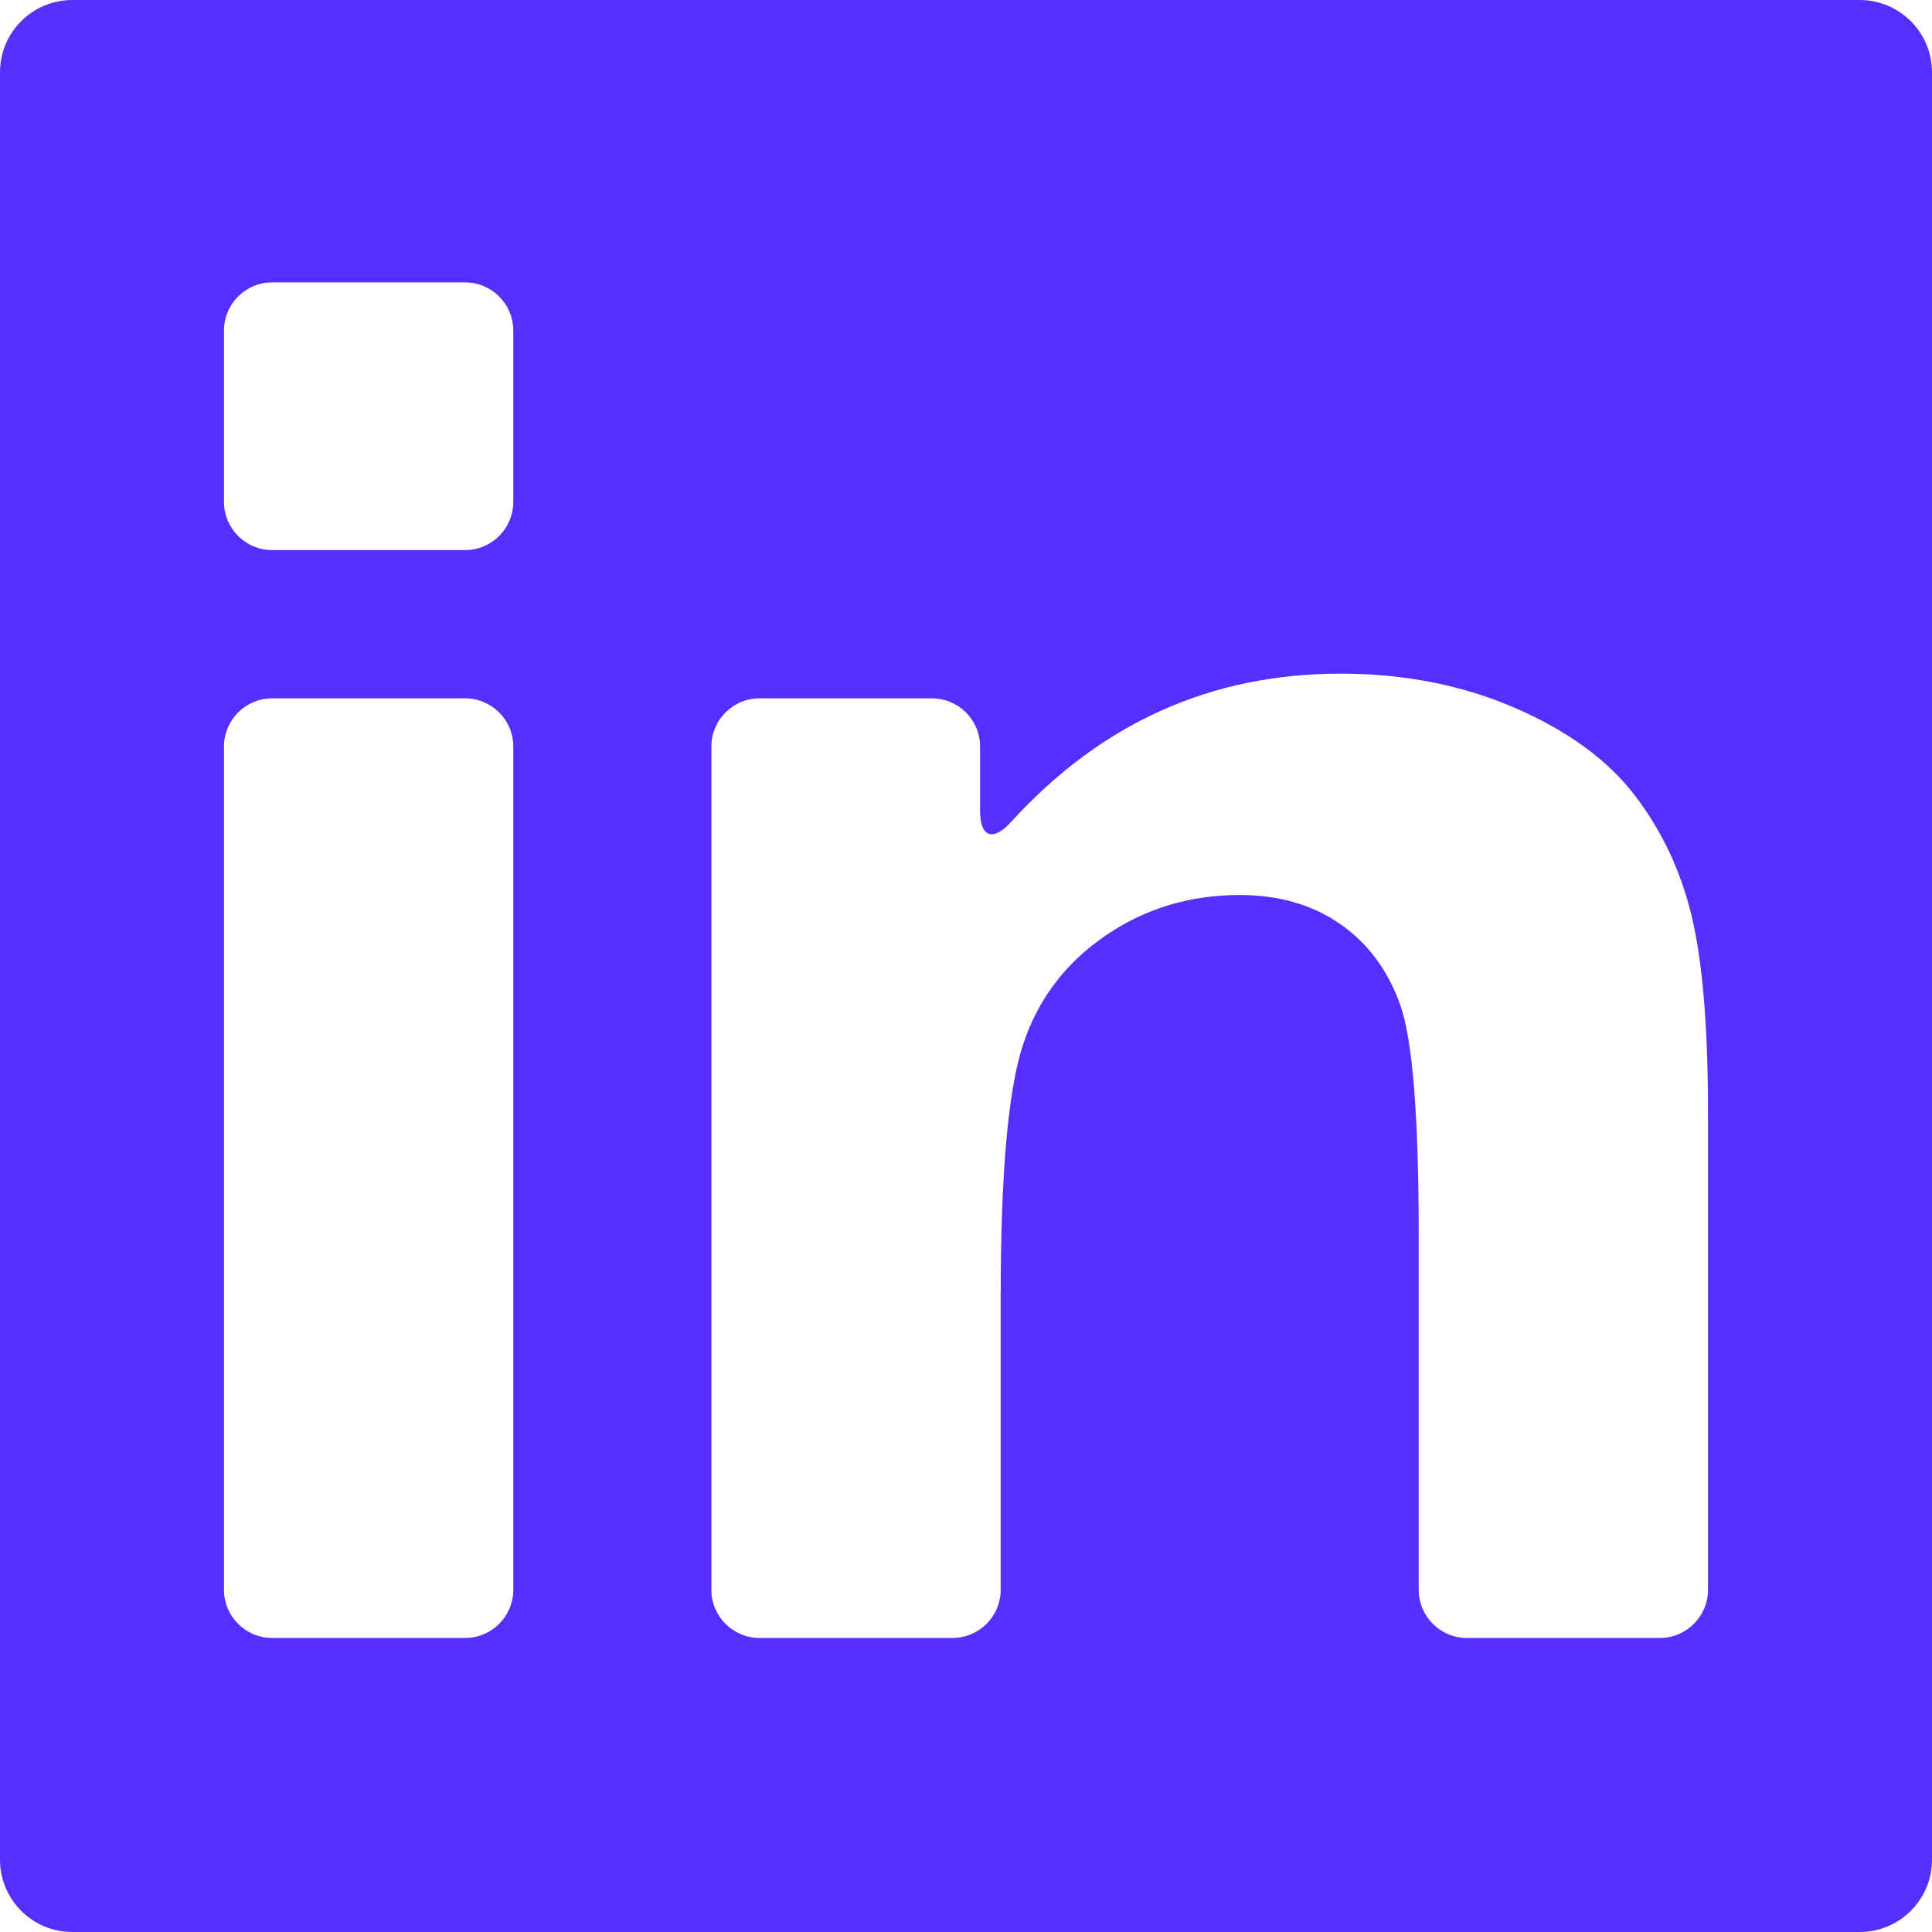
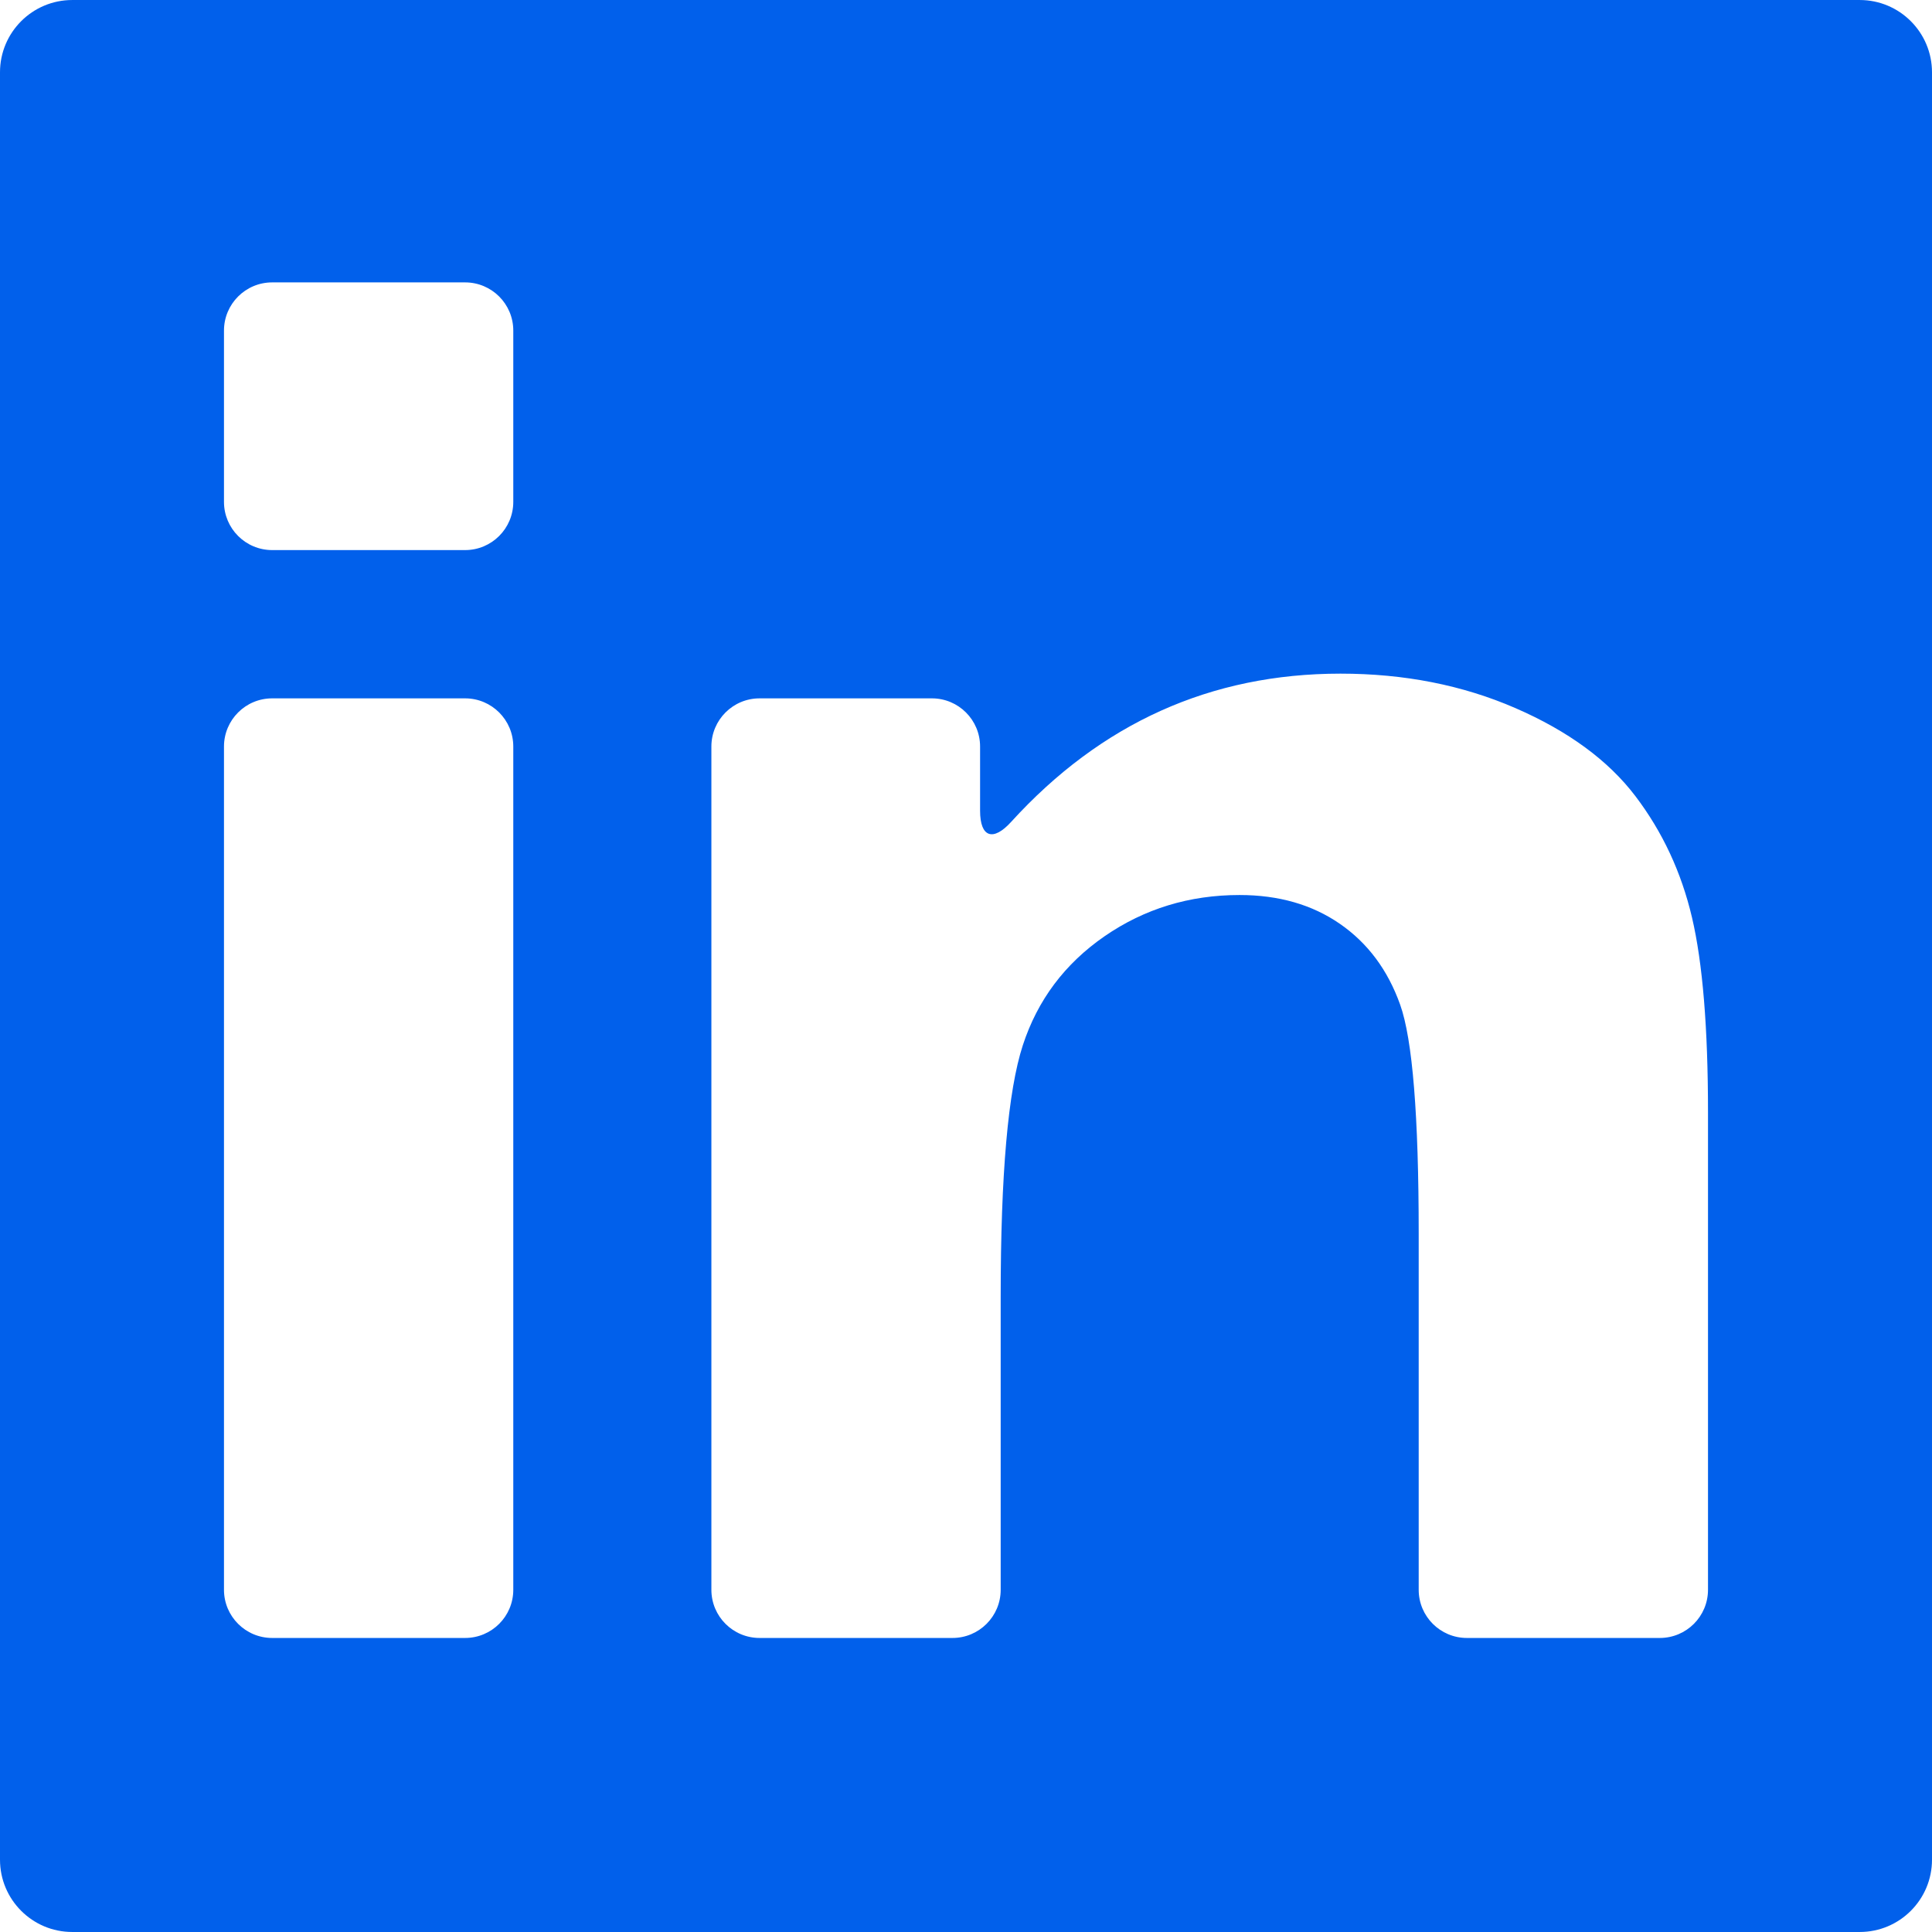
- <svg xmlns="http://www.w3.org/2000/svg" version="1.1" id="Capa_1" x="0px" y="0px" width="490.732px" height="490.732px" viewBox="0 0 490.732 490.732" style="enable-background:new 0 0 490.732 490.732; fill: #562fff" xml:space="preserve">
+ <svg xmlns="http://www.w3.org/2000/svg" version="1.1" id="Capa_1" x="0px" y="0px" width="490.732px" height="490.732px" viewBox="0 0 490.732 490.732" style="enable-background:new 0 0 490.732 490.732; fill: #0160eb" xml:space="preserve">
  <g>
    <g>
      <path d="M472.366,0.003H18.36C8.219,0.003,0,8.222,0,18.363v454.005c0,10.143,8.219,18.361,18.36,18.361h454.012    c10.142,0,18.36-8.219,18.36-18.361V18.363C490.727,8.222,482.507,0.003,472.366,0.003z M130.375,403.808    c0,6.762-5.478,12.238-12.24,12.238H69.132c-6.756,0-12.24-5.477-12.24-12.238V189.625c0-6.763,5.484-12.24,12.24-12.24h49.003    c6.762,0,12.24,5.477,12.24,12.24V403.808z M130.375,127.482c0,6.763-5.478,12.24-12.24,12.24H69.132    c-6.756,0-12.24-5.478-12.24-12.24V83.969c0-6.763,5.484-12.24,12.24-12.24h49.003c6.762,0,12.24,5.477,12.24,12.24V127.482z     M433.835,403.808c0,6.762-5.483,12.238-12.24,12.238h-49.003c-6.763,0-12.24-5.477-12.24-12.238v-90.436    c0-29.988-1.566-49.383-4.712-58.189c-3.14-8.807-8.237-15.649-15.3-20.526c-7.062-4.884-15.558-7.32-25.496-7.32    c-12.729,0-24.149,3.488-34.26,10.459c-10.11,6.977-17.038,16.211-20.79,27.717c-3.745,11.506-5.618,32.779-5.618,63.807v74.488    c0,6.762-5.483,12.238-12.24,12.238h-49.003c-6.756,0-12.24-5.477-12.24-12.238V189.625c0-6.763,5.483-12.24,12.24-12.24h43.771    c6.763,0,12.24,5.477,12.24,12.24v16.316c0,6.763,3.312,7.852,7.858,2.852c22.864-25.123,50.753-37.687,83.673-37.687    c16.212,0,31.028,2.919,44.455,8.758c13.422,5.838,23.58,13.292,30.466,22.356c6.885,9.063,11.683,19.351,14.382,30.857    c2.699,11.505,4.058,27.98,4.058,49.426V403.808L433.835,403.808z" />
    </g>
  </g>
  <g>
</g>
  <g>
</g>
  <g>
</g>
  <g>
</g>
  <g>
</g>
  <g>
</g>
  <g>
</g>
  <g>
</g>
  <g>
</g>
  <g>
</g>
  <g>
</g>
  <g>
</g>
  <g>
</g>
  <g>
</g>
  <g>
</g>
</svg>
